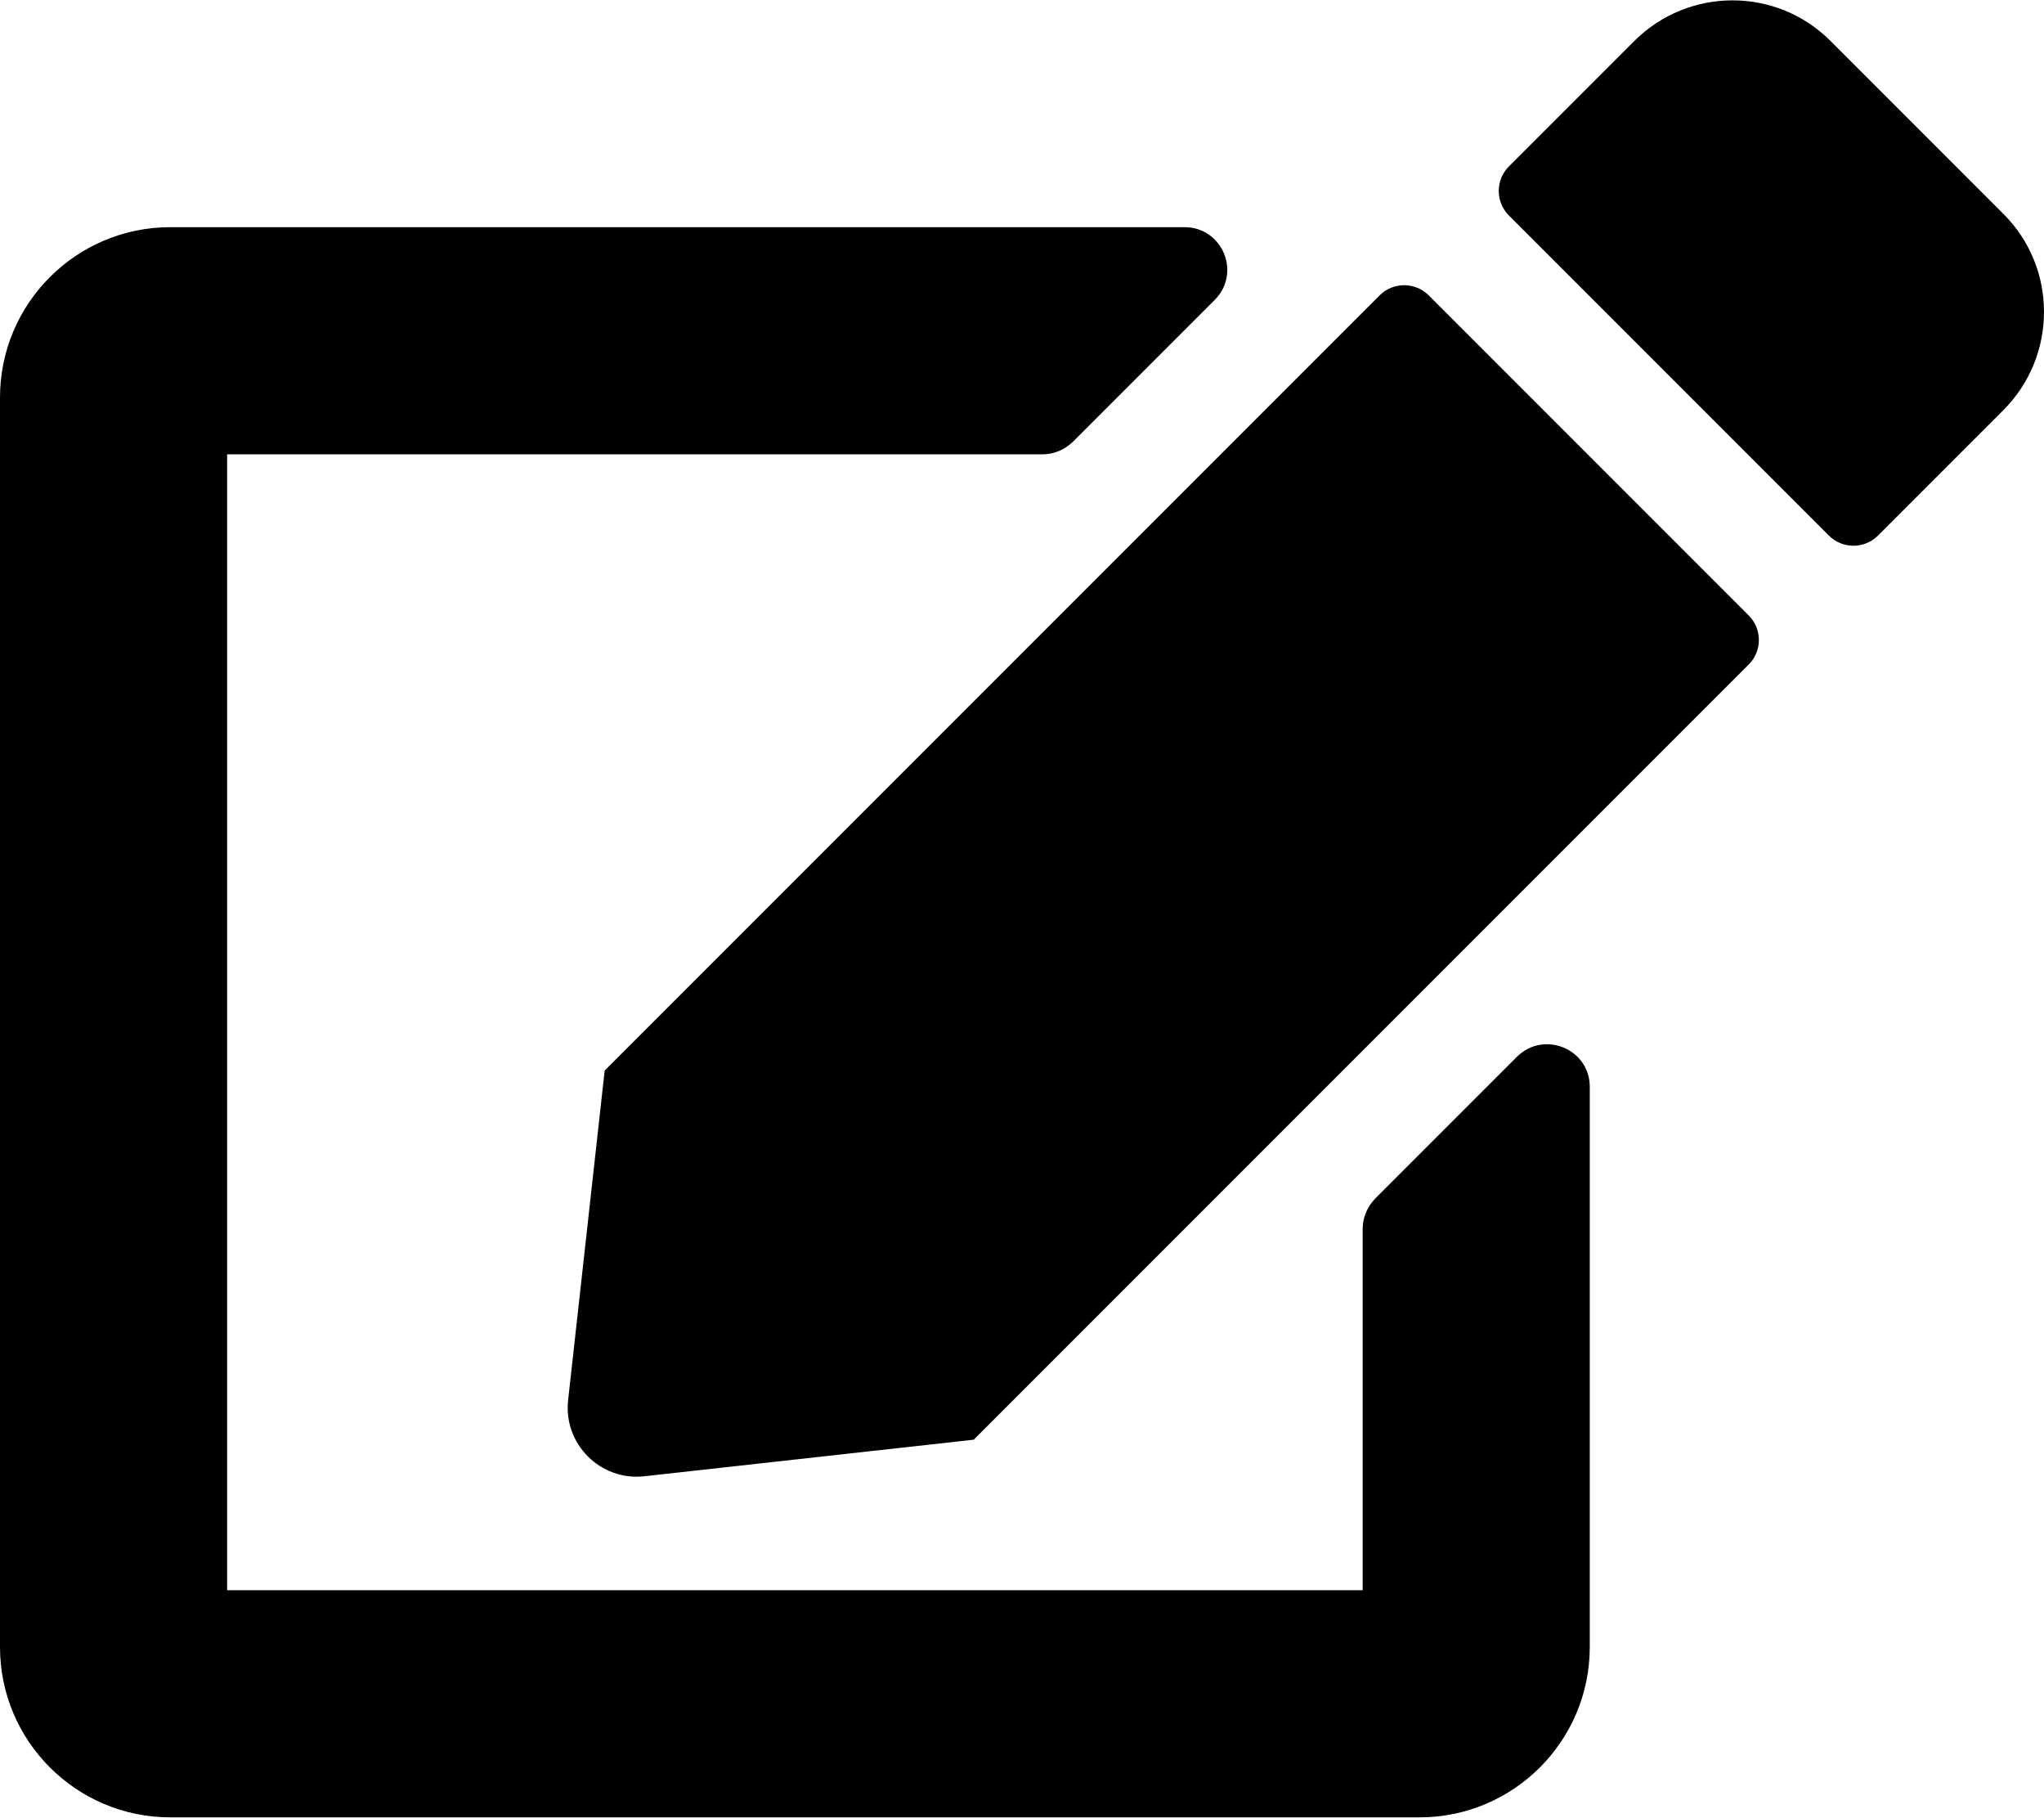
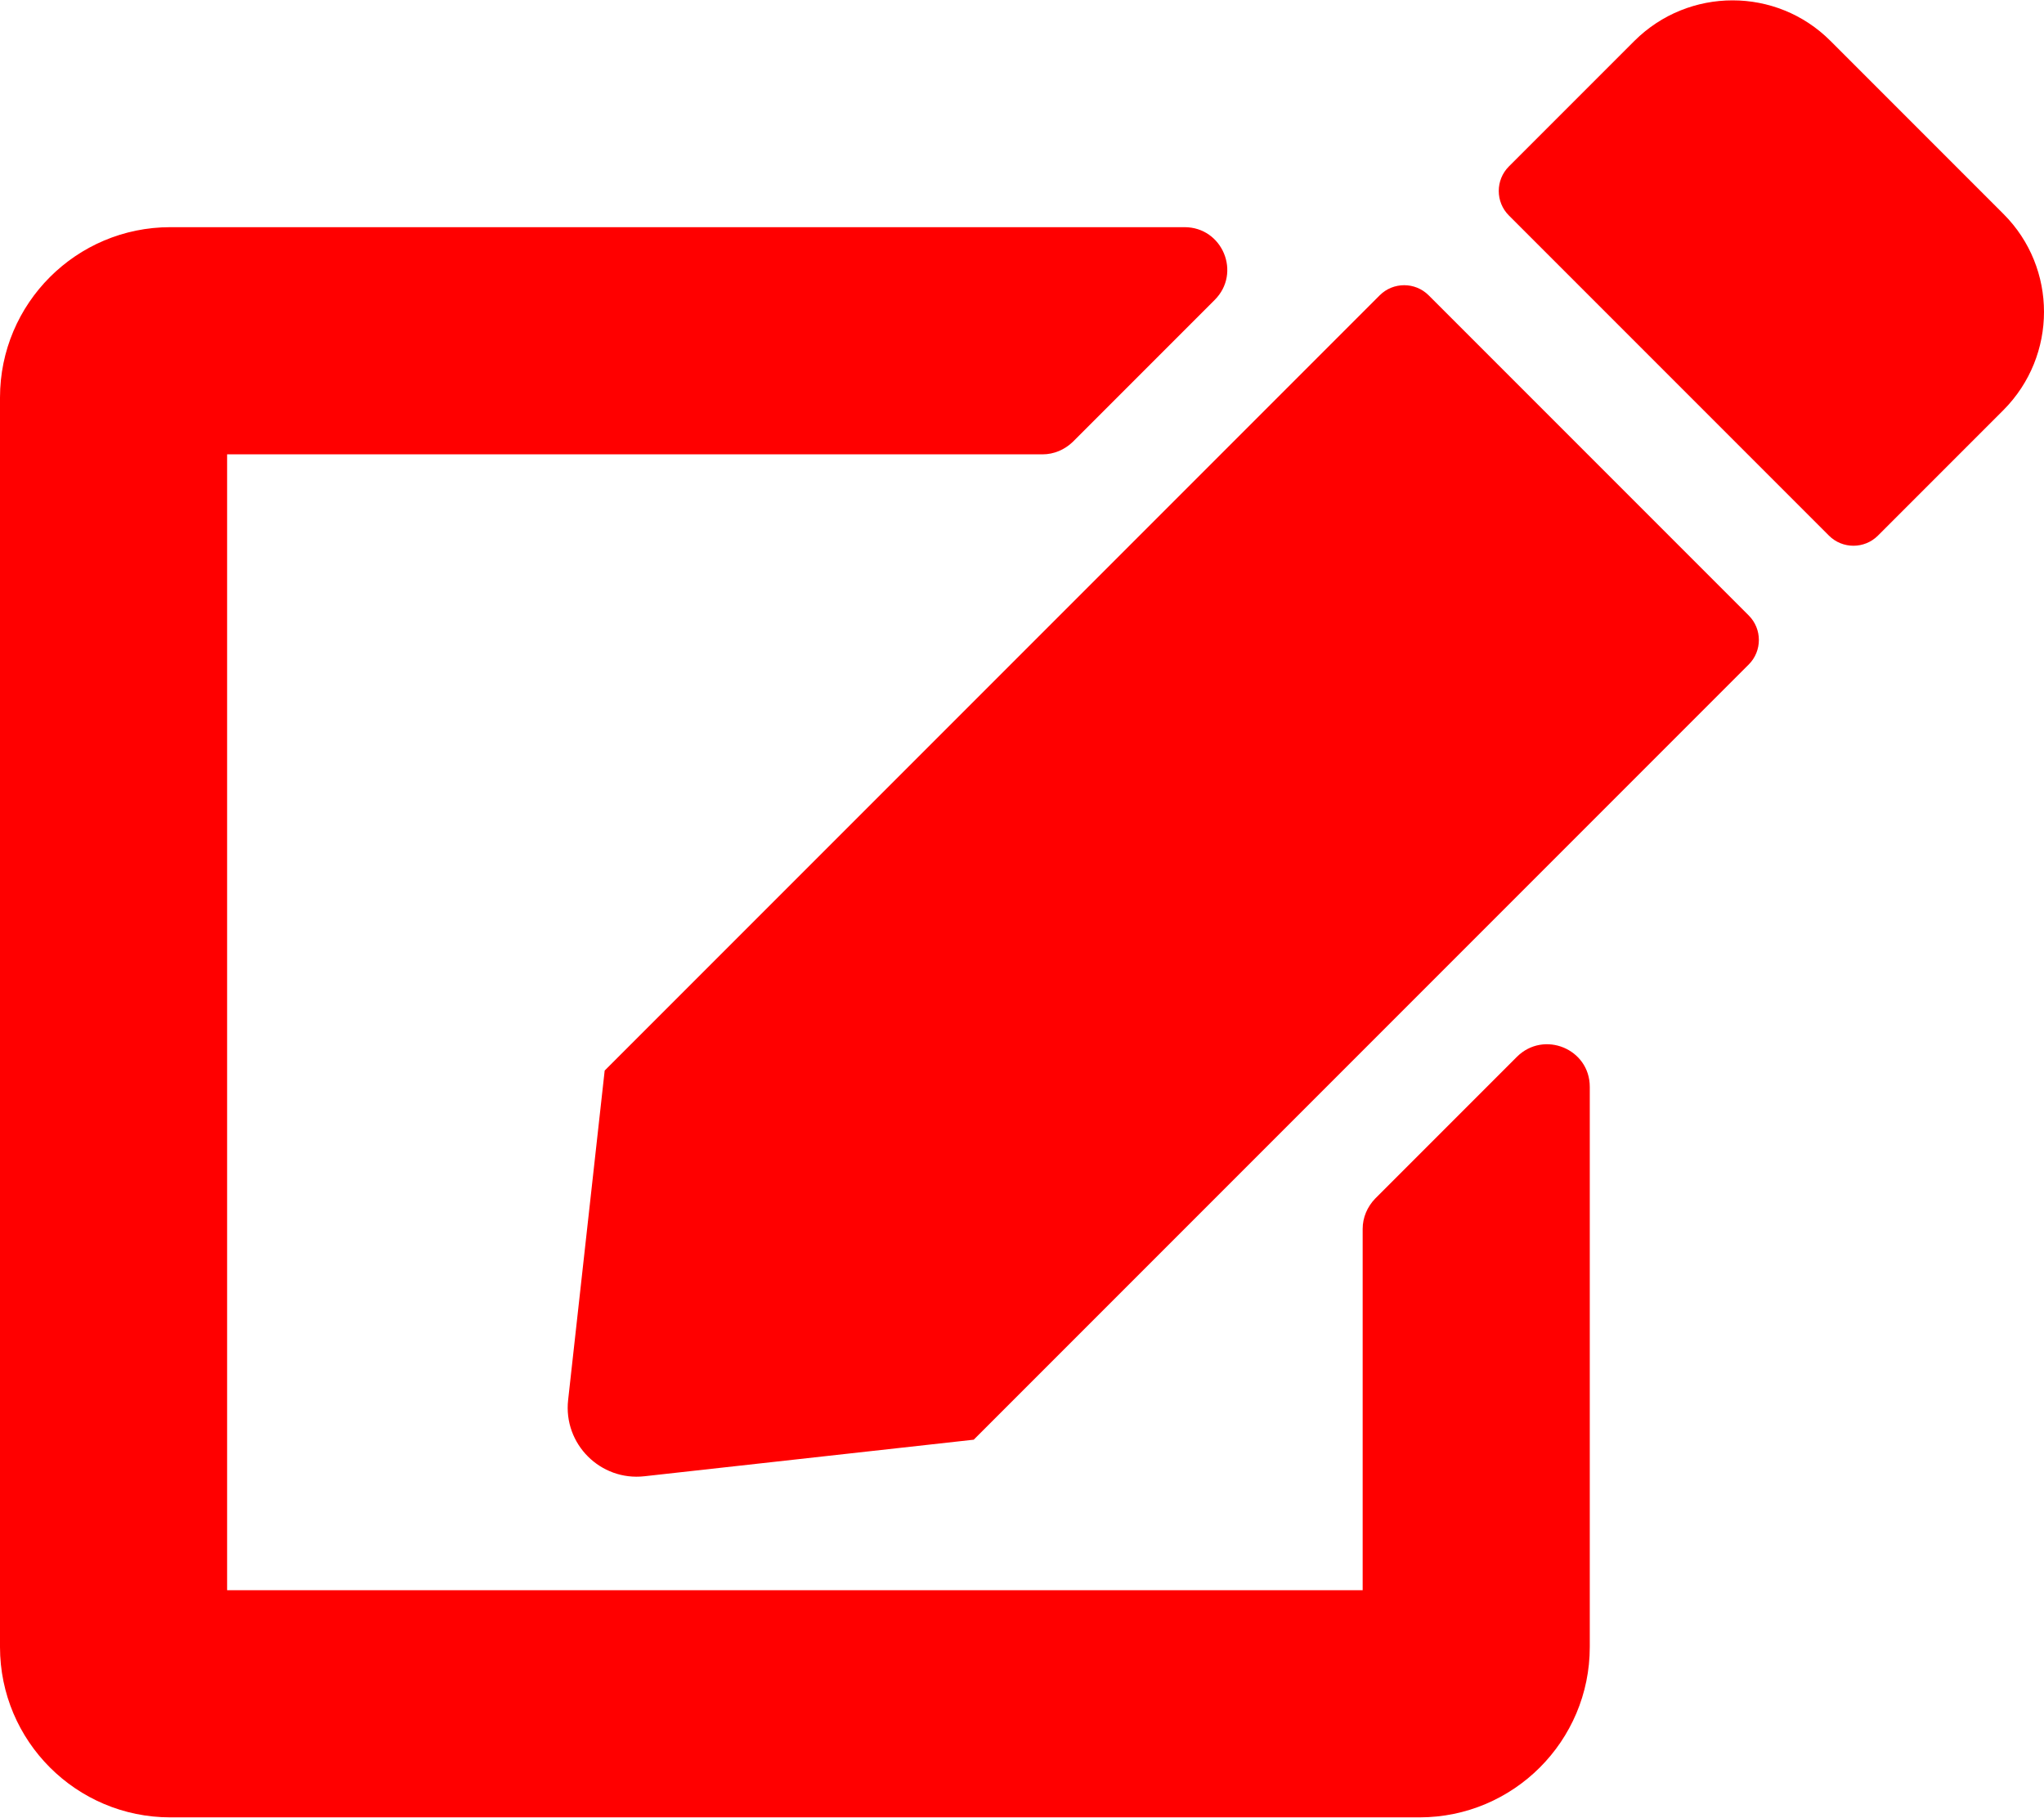
<svg xmlns="http://www.w3.org/2000/svg" aria-hidden="true" focusable="false" data-prefix="fas" data-icon="edit" class="svg-inline--fa fa-edit fa-w-18" role="img" viewBox="0 0 576 512">
-   <path fill="currentColor" d="M402.6 83.2l90.2 90.2c3.8 3.8 3.8 10 0 13.8L274.4 405.6l-92.8 10.3c-12.4 1.4-22.9-9.1-21.5-21.5l10.3-92.8L388.8 83.2c3.8-3.8 10-3.8 13.8 0zm162-22.9l-48.8-48.8c-15.2-15.2-39.9-15.2-55.2 0l-35.4 35.4c-3.8 3.8-3.8 10 0 13.8l90.2 90.2c3.8 3.8 10 3.8 13.8 0l35.4-35.4c15.2-15.3 15.2-40 0-55.2zM384 346.2V448H64V128h229.8c3.2 0 6.2-1.3 8.5-3.5l40-40c7.6-7.6 2.2-20.5-8.5-20.5H48C21.5 64 0 85.5 0 112v352c0 26.5 21.5 48 48 48h352c26.5 0 48-21.5 48-48V306.2c0-10.7-12.9-16-20.5-8.5l-40 40c-2.2 2.3-3.5 5.3-3.5 8.5z" />
+   <path fill="red" d="M402.6 83.2l90.2 90.2c3.8 3.8 3.8 10 0 13.8L274.4 405.6l-92.8 10.3c-12.4 1.4-22.9-9.1-21.5-21.5l10.3-92.8L388.8 83.2c3.8-3.8 10-3.8 13.8 0zm162-22.9l-48.8-48.8c-15.2-15.2-39.9-15.2-55.2 0l-35.4 35.4c-3.8 3.8-3.8 10 0 13.8l90.2 90.2c3.8 3.8 10 3.8 13.8 0l35.4-35.4c15.2-15.3 15.2-40 0-55.2zM384 346.2V448H64V128h229.8c3.2 0 6.2-1.3 8.5-3.5l40-40c7.6-7.6 2.2-20.5-8.5-20.5H48C21.5 64 0 85.5 0 112v352c0 26.5 21.5 48 48 48h352c26.5 0 48-21.5 48-48V306.2c0-10.7-12.9-16-20.5-8.5l-40 40c-2.2 2.3-3.5 5.3-3.5 8.5z" />
</svg>
